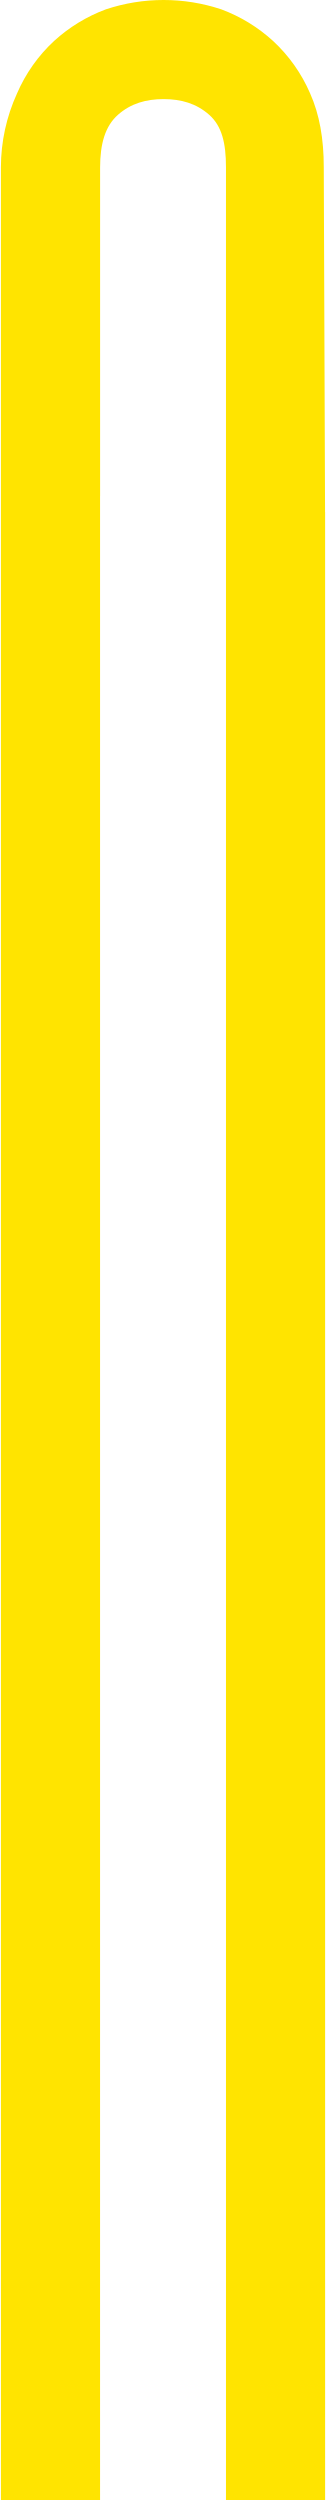
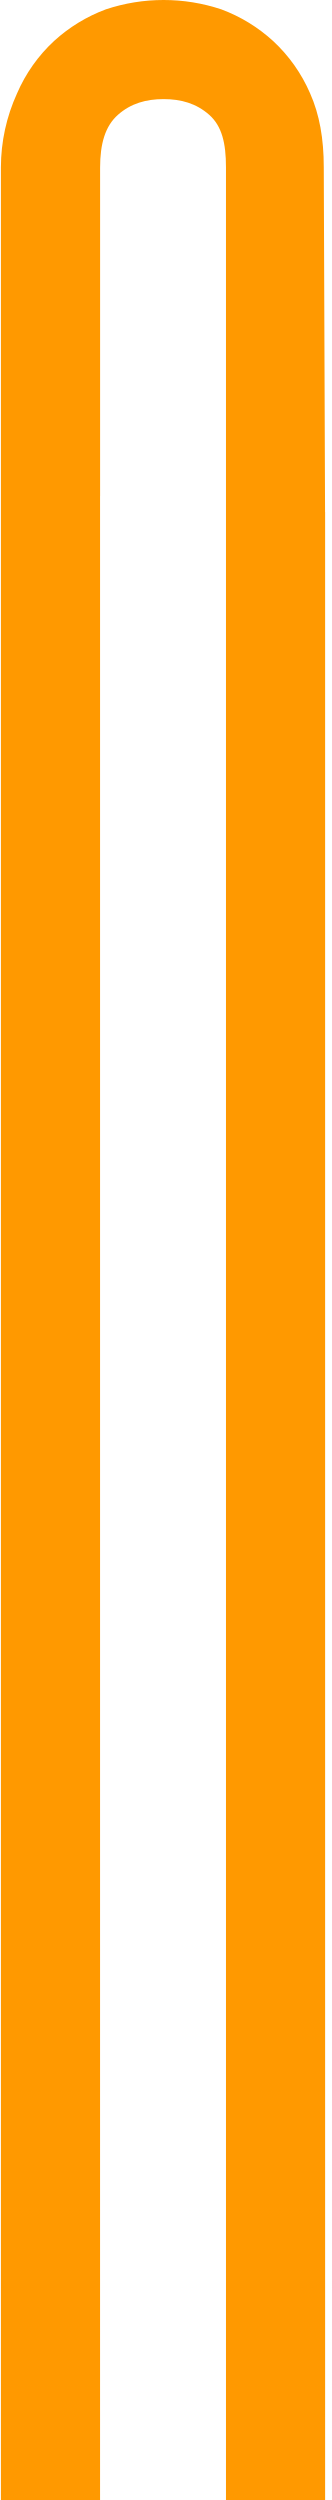
<svg xmlns="http://www.w3.org/2000/svg" width="44" height="332" viewBox="0 0 44 332" fill="none">
-   <path fill-rule="evenodd" clip-rule="evenodd" d="M7.189 5.434C9.187 3.611 11.516 2.189 14.05 1.244C19.03 -0.415 24.414 -0.415 29.394 1.244C31.929 2.187 34.258 3.61 36.255 5.434C38.367 7.388 40.046 9.762 41.184 12.404C42.428 15.196 42.997 18.428 42.997 22.212L43.168 68.005H43.176V332H30.009V22.212C30.009 19.031 29.479 16.744 27.773 15.239C26.068 13.734 24.05 13.161 21.724 13.161C19.399 13.161 17.378 13.734 15.672 15.239C13.967 16.744 13.293 19.087 13.293 22.272V65.876H13.288V332H0.121L0.121 70.254C0.121 70.211 0.121 70.173 0.121 70.134V22.212C0.126 18.827 0.857 15.483 2.263 12.404C3.401 9.762 5.079 7.388 7.189 5.434Z" fill="#FFE400" />
+   <path fill-rule="evenodd" clip-rule="evenodd" d="M7.189 5.434C9.187 3.611 11.516 2.189 14.05 1.244C19.03 -0.415 24.414 -0.415 29.394 1.244C31.929 2.187 34.258 3.61 36.255 5.434C38.367 7.388 40.046 9.762 41.184 12.404C42.428 15.196 42.997 18.428 42.997 22.212L43.168 68.005H43.176V332H30.009V22.212C30.009 19.031 29.479 16.744 27.773 15.239C26.068 13.734 24.05 13.161 21.724 13.161C19.399 13.161 17.378 13.734 15.672 15.239C13.967 16.744 13.293 19.087 13.293 22.272V65.876H13.288V332H0.121L0.121 70.254C0.121 70.211 0.121 70.173 0.121 70.134V22.212C0.126 18.827 0.857 15.483 2.263 12.404C3.401 9.762 5.079 7.388 7.189 5.434Z" fill="#FF9900" />
</svg>
